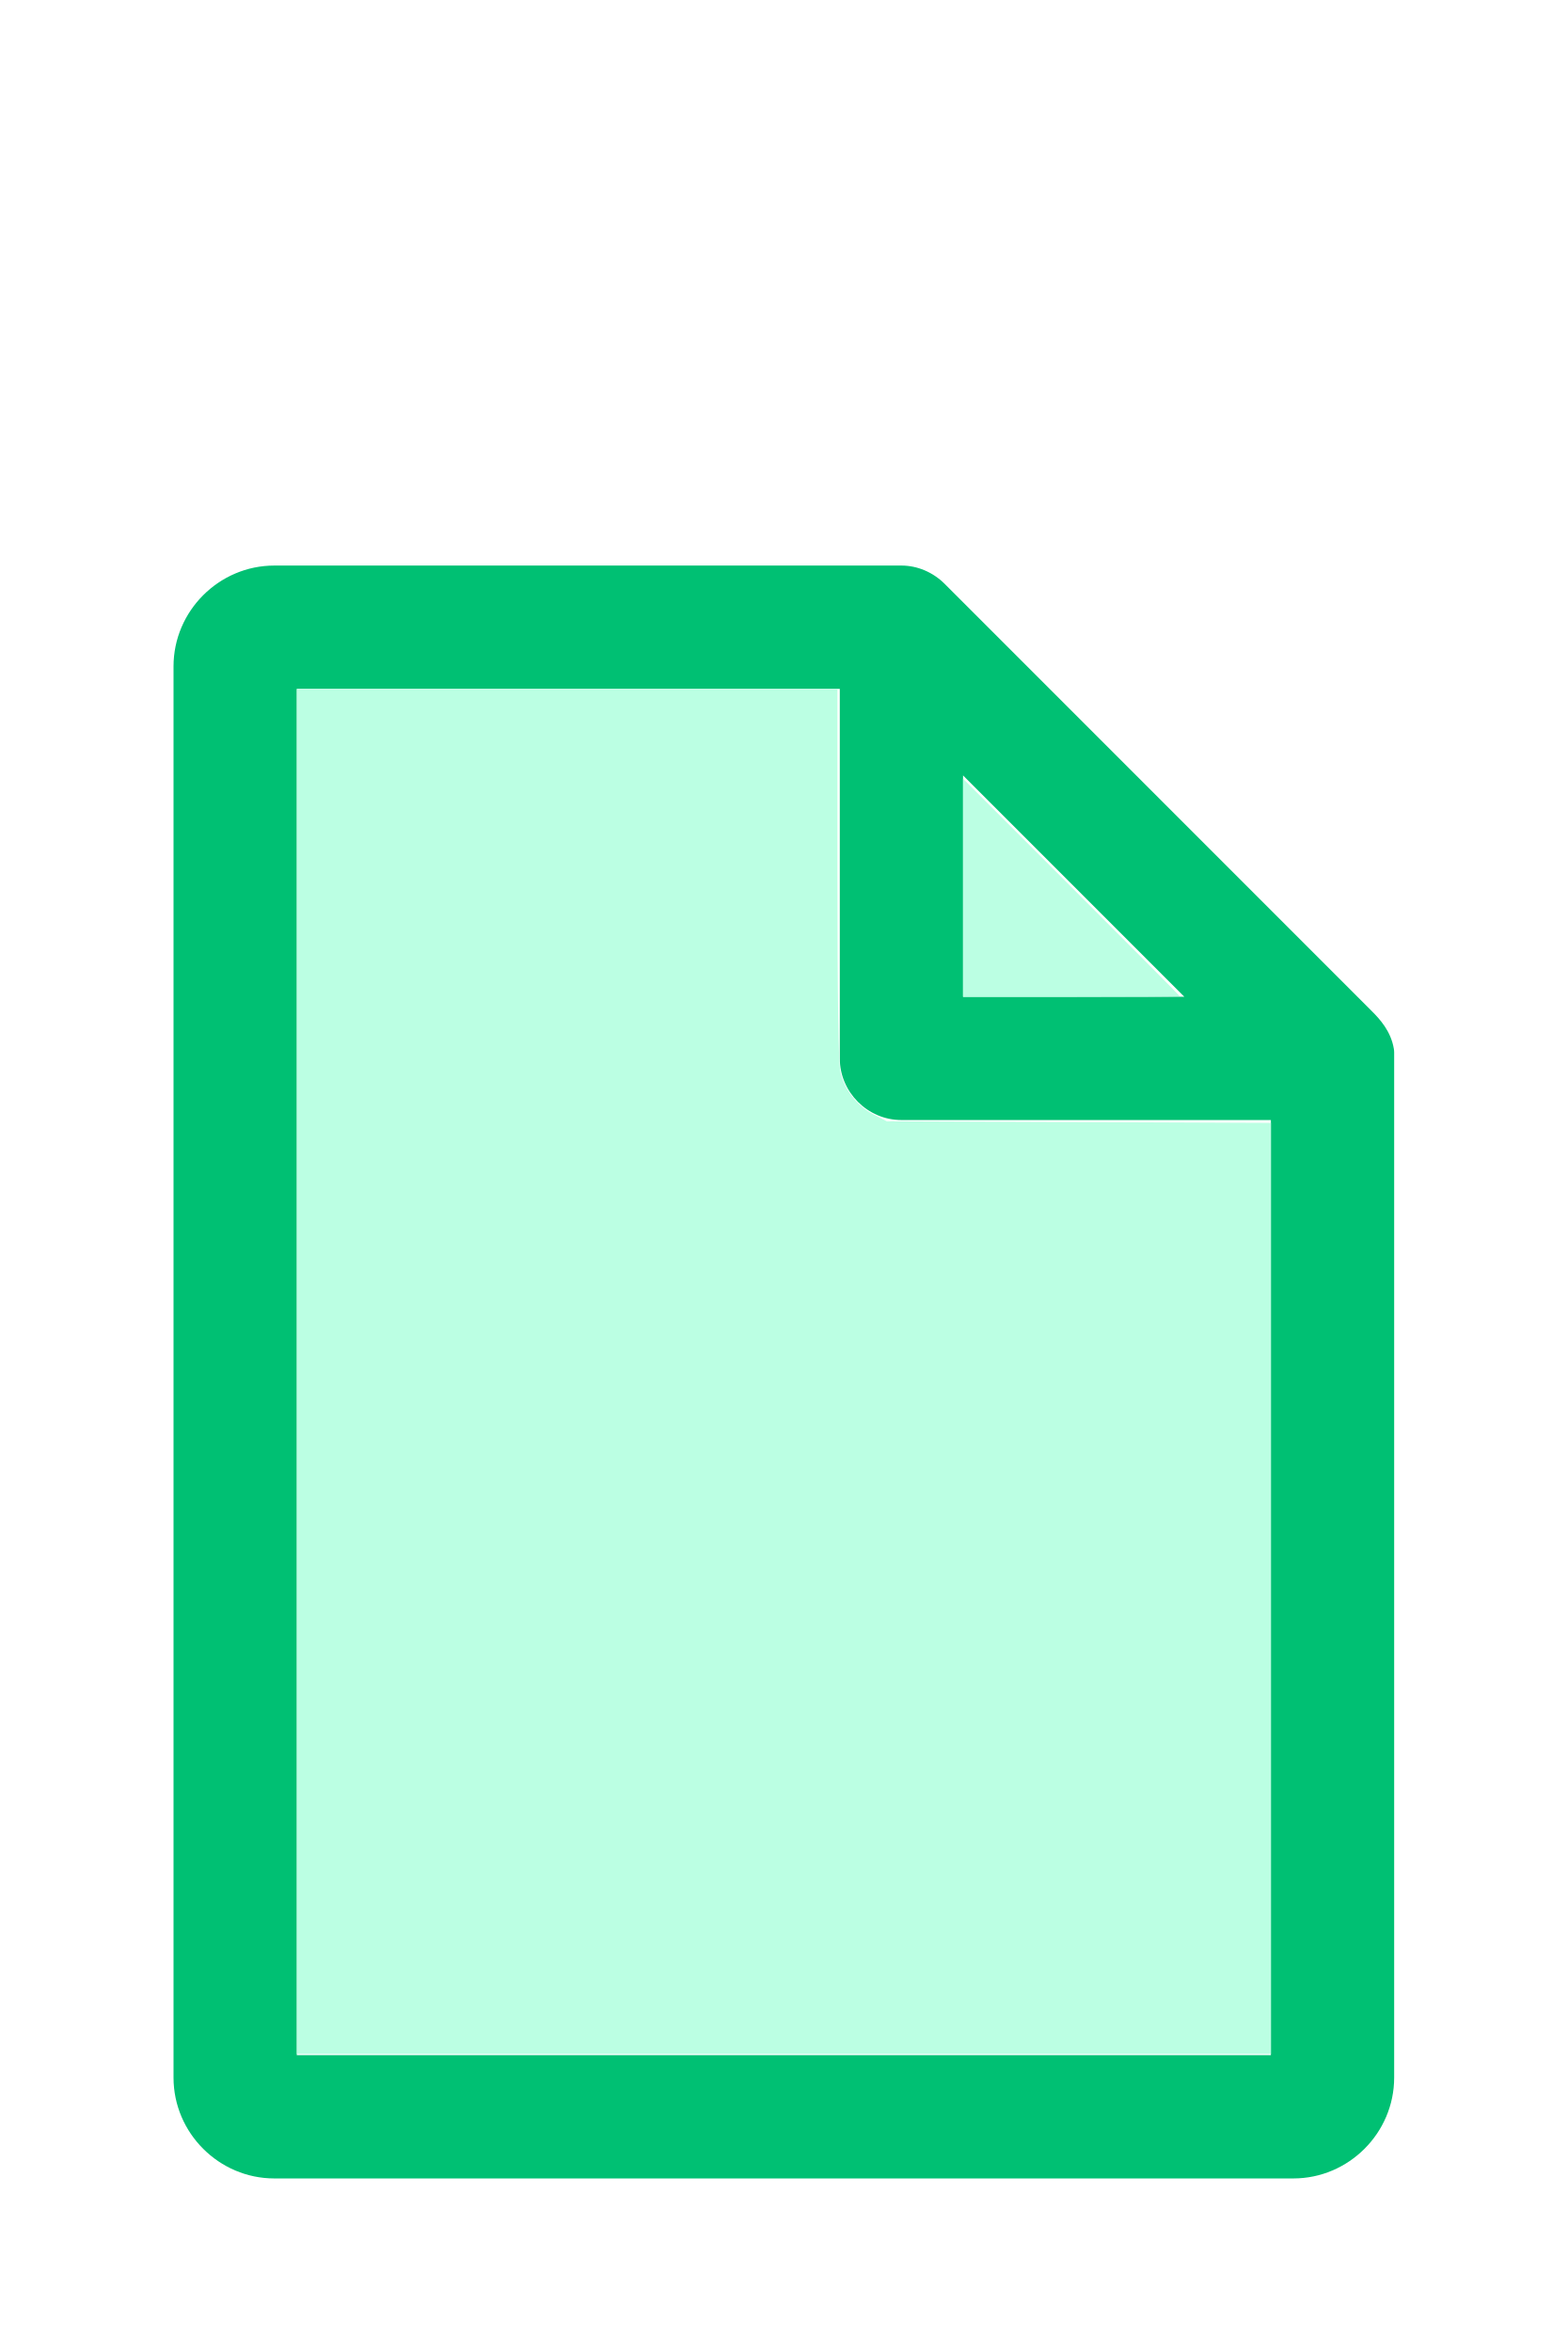
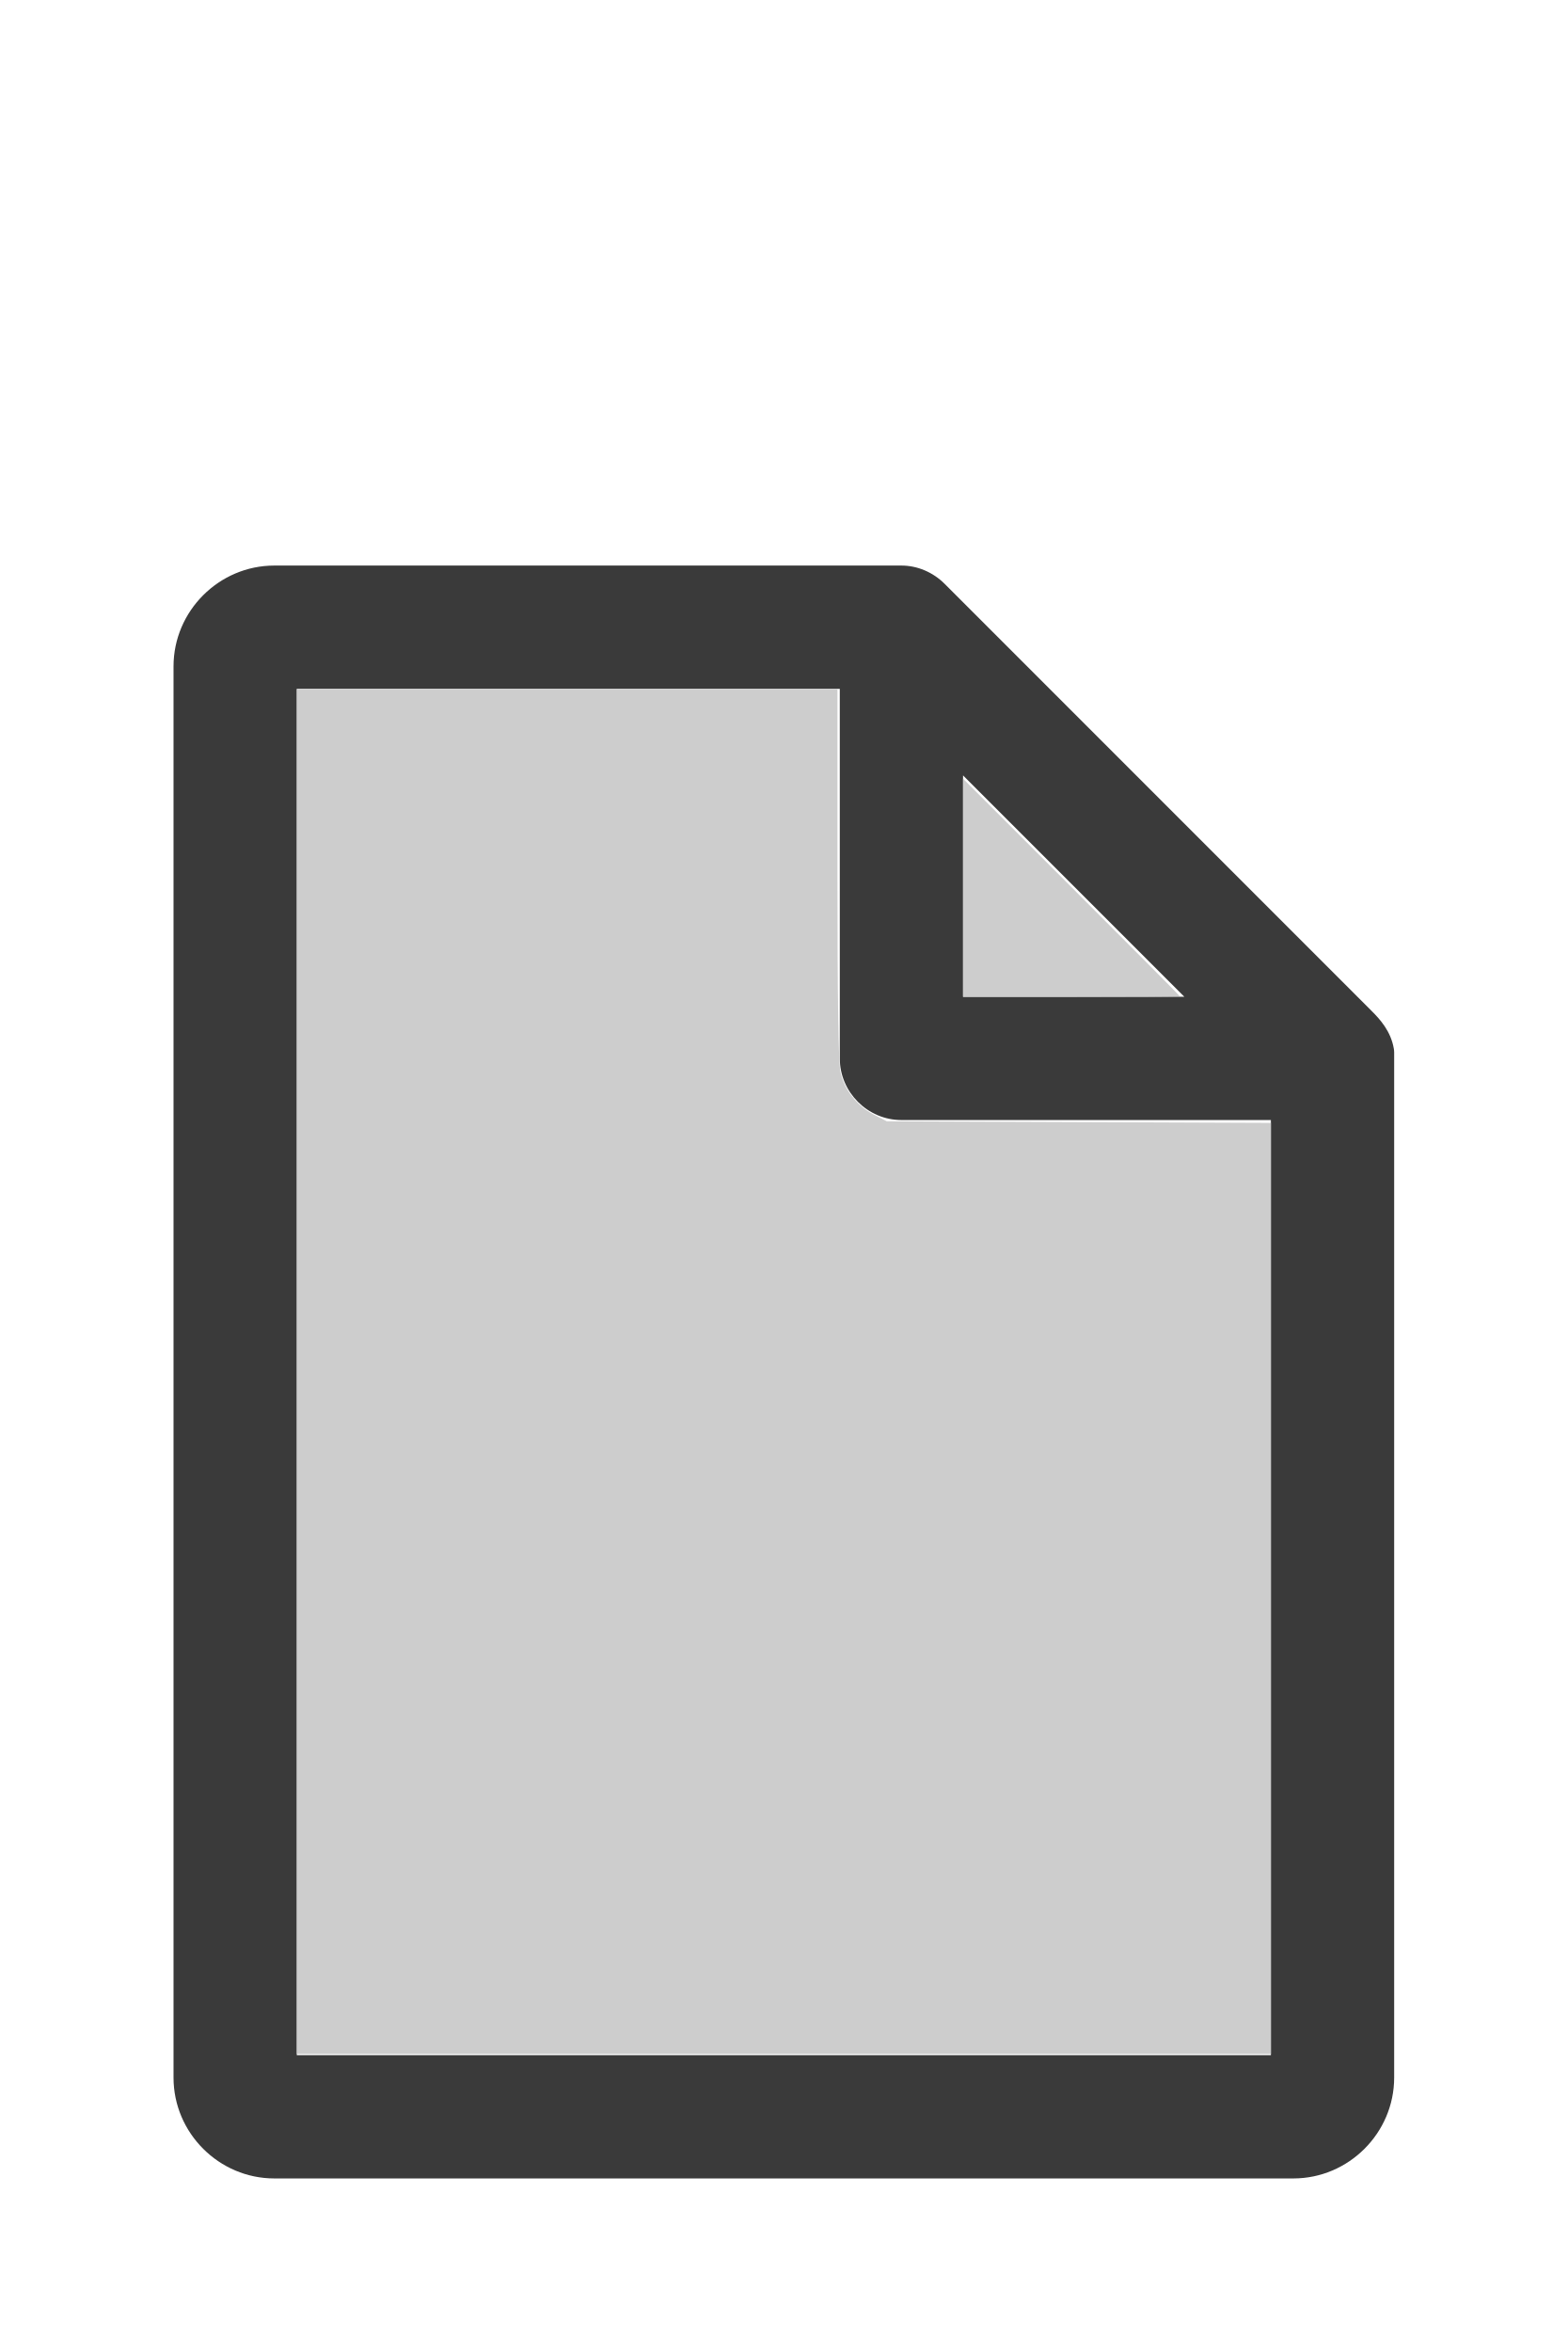
<svg xmlns="http://www.w3.org/2000/svg" version="1.1" width="16" height="24" viewBox="0 0 80 60" id="doc" xml:space="preserve">
-   <g style="fill:#00C073">
+   <g style="fill:#3A3A3A">
    <path d="m 14,-1.145 c -2.824,0 -5.145,2.32 -5.145,5.145 v 72 c 0,2.824 2.32,5.145 5.145,5.145 h 52 c 2.824,0 5.145,-2.32 5.145,-5.145 V 23.699 a 1.145,1.145 0 0 0 -0.016,-0.188 C 70.978,22.605 70.406,21.99 70.008,21.592 L 48.209,-0.209 C 47.606,-0.812 46.805,-1.145 46,-1.145 Z m 1.145,6.289 H 42.855 V 24 c 0,1.724 1.42,3.145 3.145,3.145 H 64.855 V 74.855 H 15.145 Z m 34,4.418 L 60.438,20.855 H 49.145 Z" />
  </g>
-   <g style="fill:#BBFFE3;stroke-width:0">
+   <g style="fill:#CDCDCD;stroke-width:0">
    <path d="M 3.031,13.993 V 7.031 h 2.758 2.758 v 1.883 c 0,1.258 0.01,1.929 0.03,2.022 0.039,0.181 0.169,0.348 0.338,0.436 l 0.136,0.07 1.96,0.008 1.96,0.008 v 4.75 4.75 H 8 3.031 Z" transform="matrix(5,0,0,5,0,-30)" />
    <path d="M 9.829,9.058 V 7.946 l 1.106,1.106 c 0.608,0.608 1.106,1.109 1.106,1.113 0,0.004 -0.498,0.007 -1.106,0.007 H 9.829 Z" transform="matrix(5,0,0,5,0,-30)" />
  </g>
</svg>
